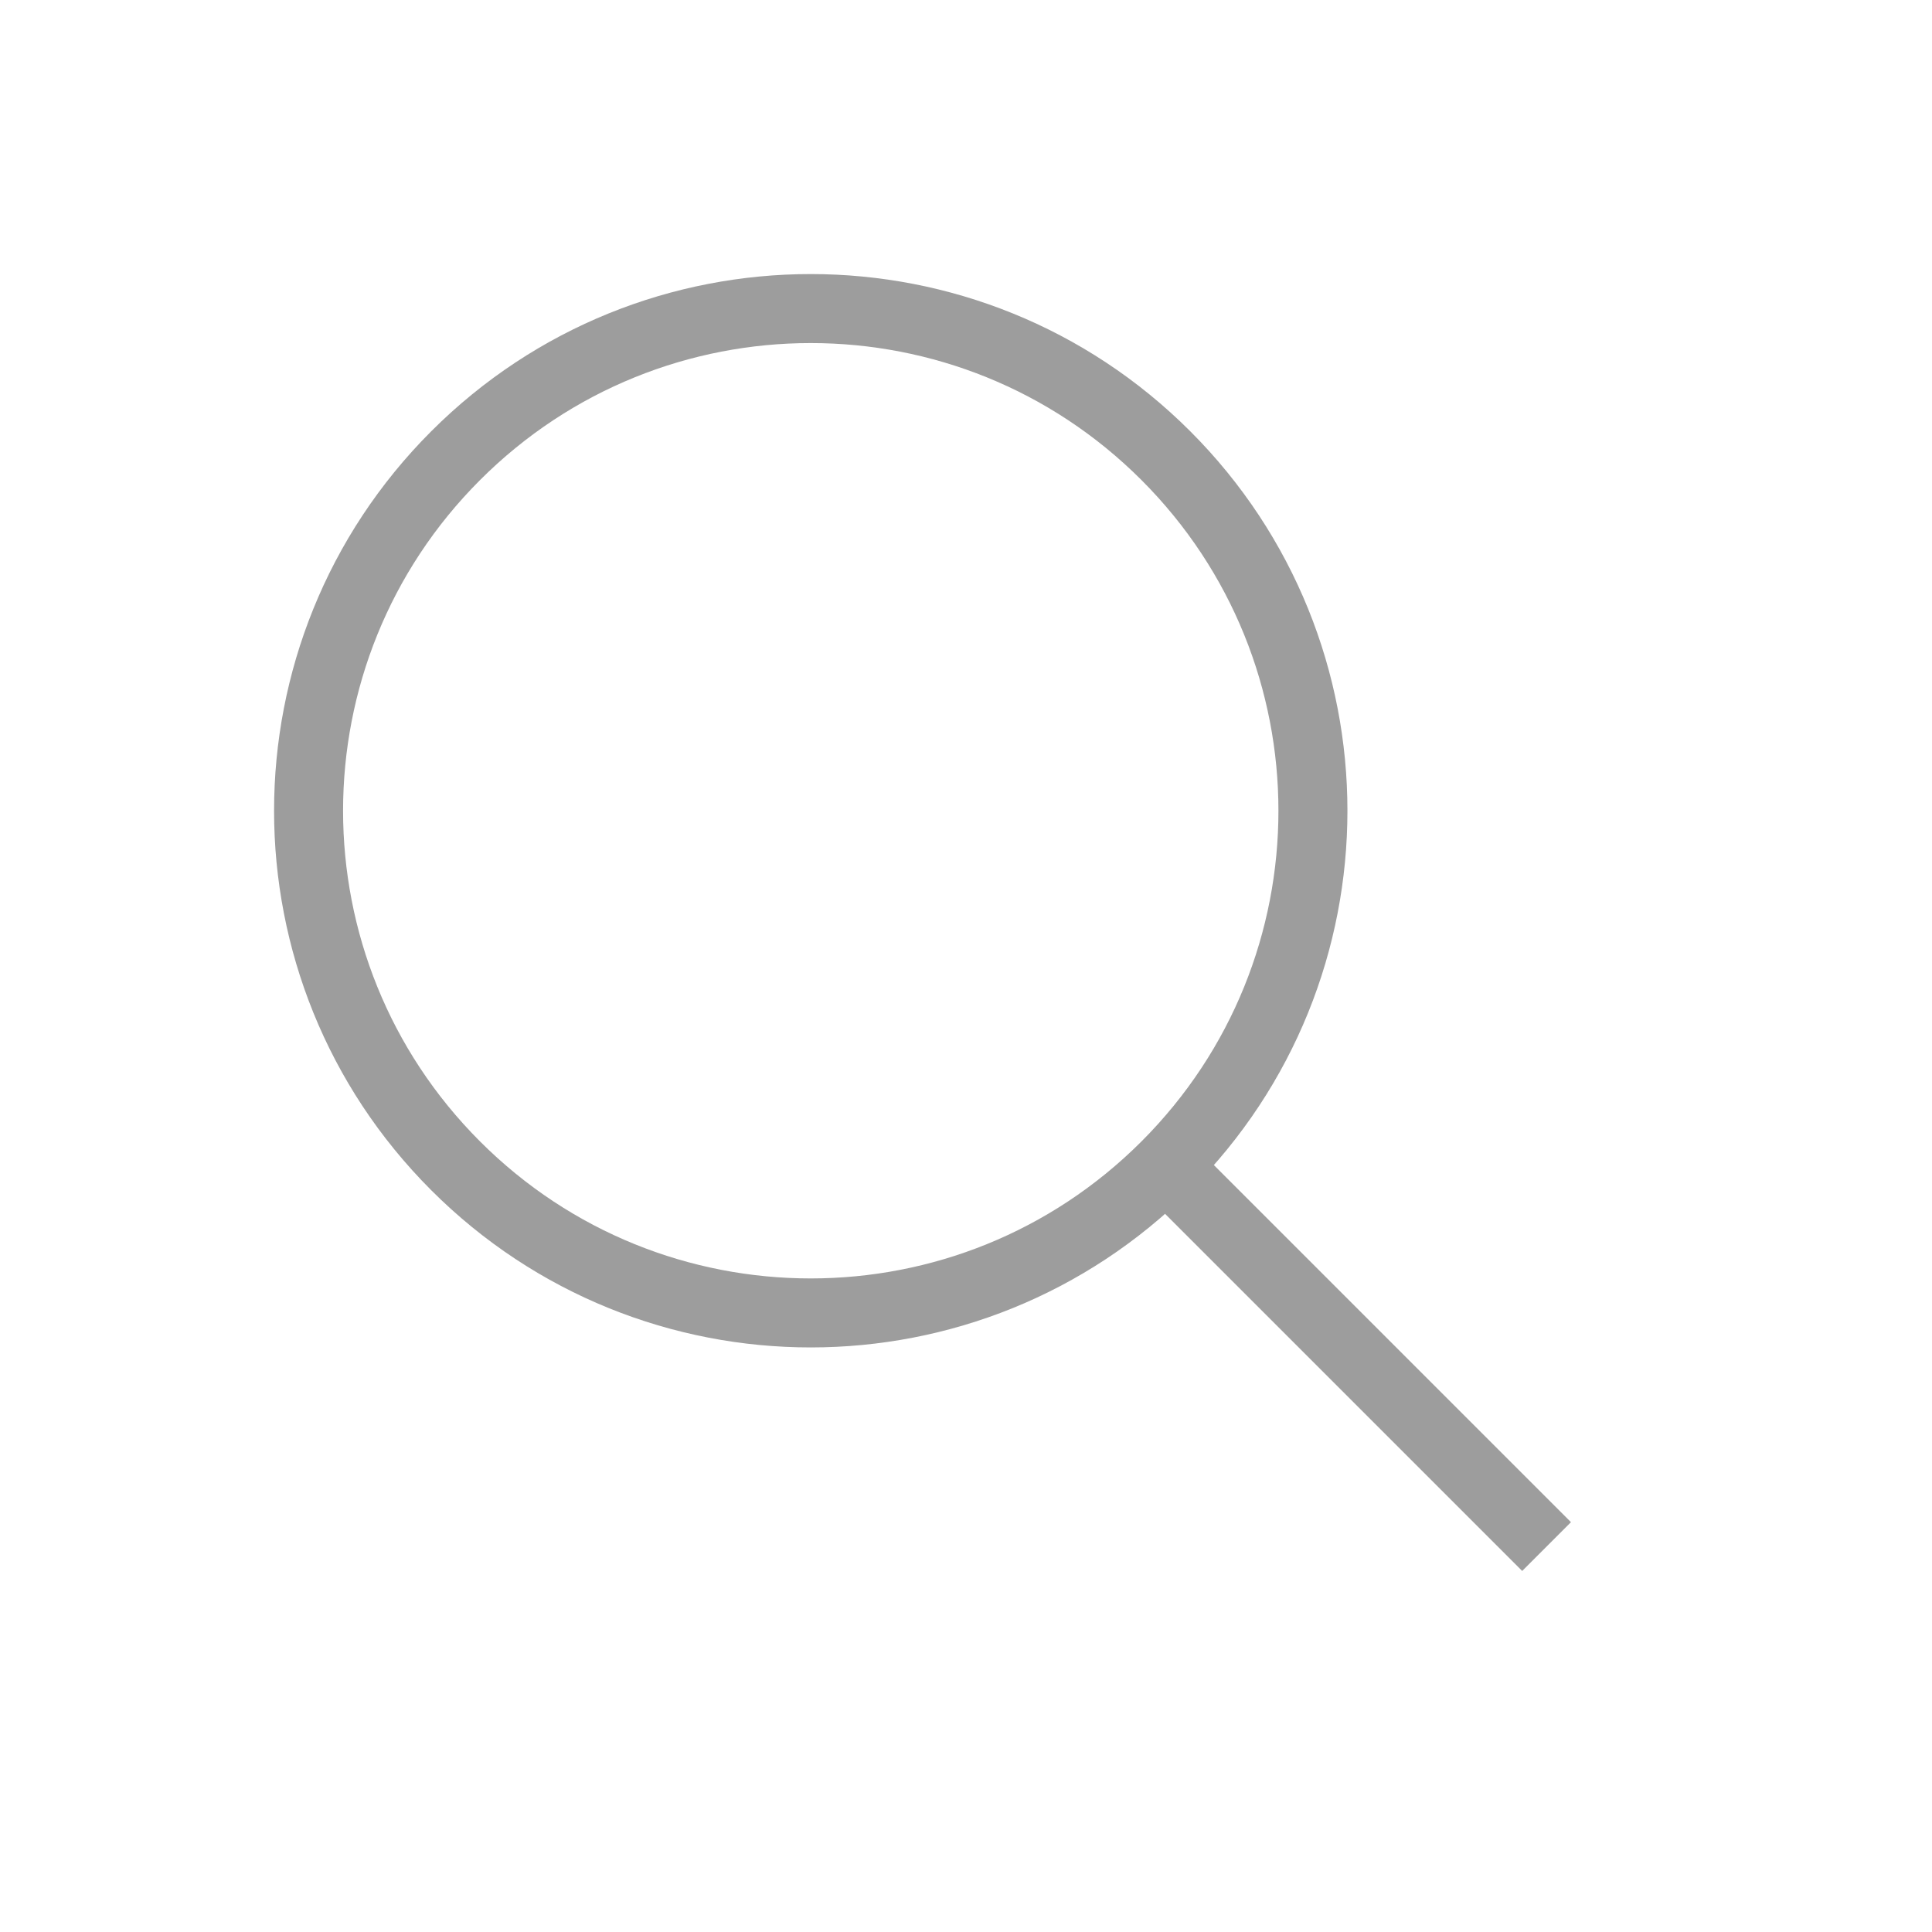
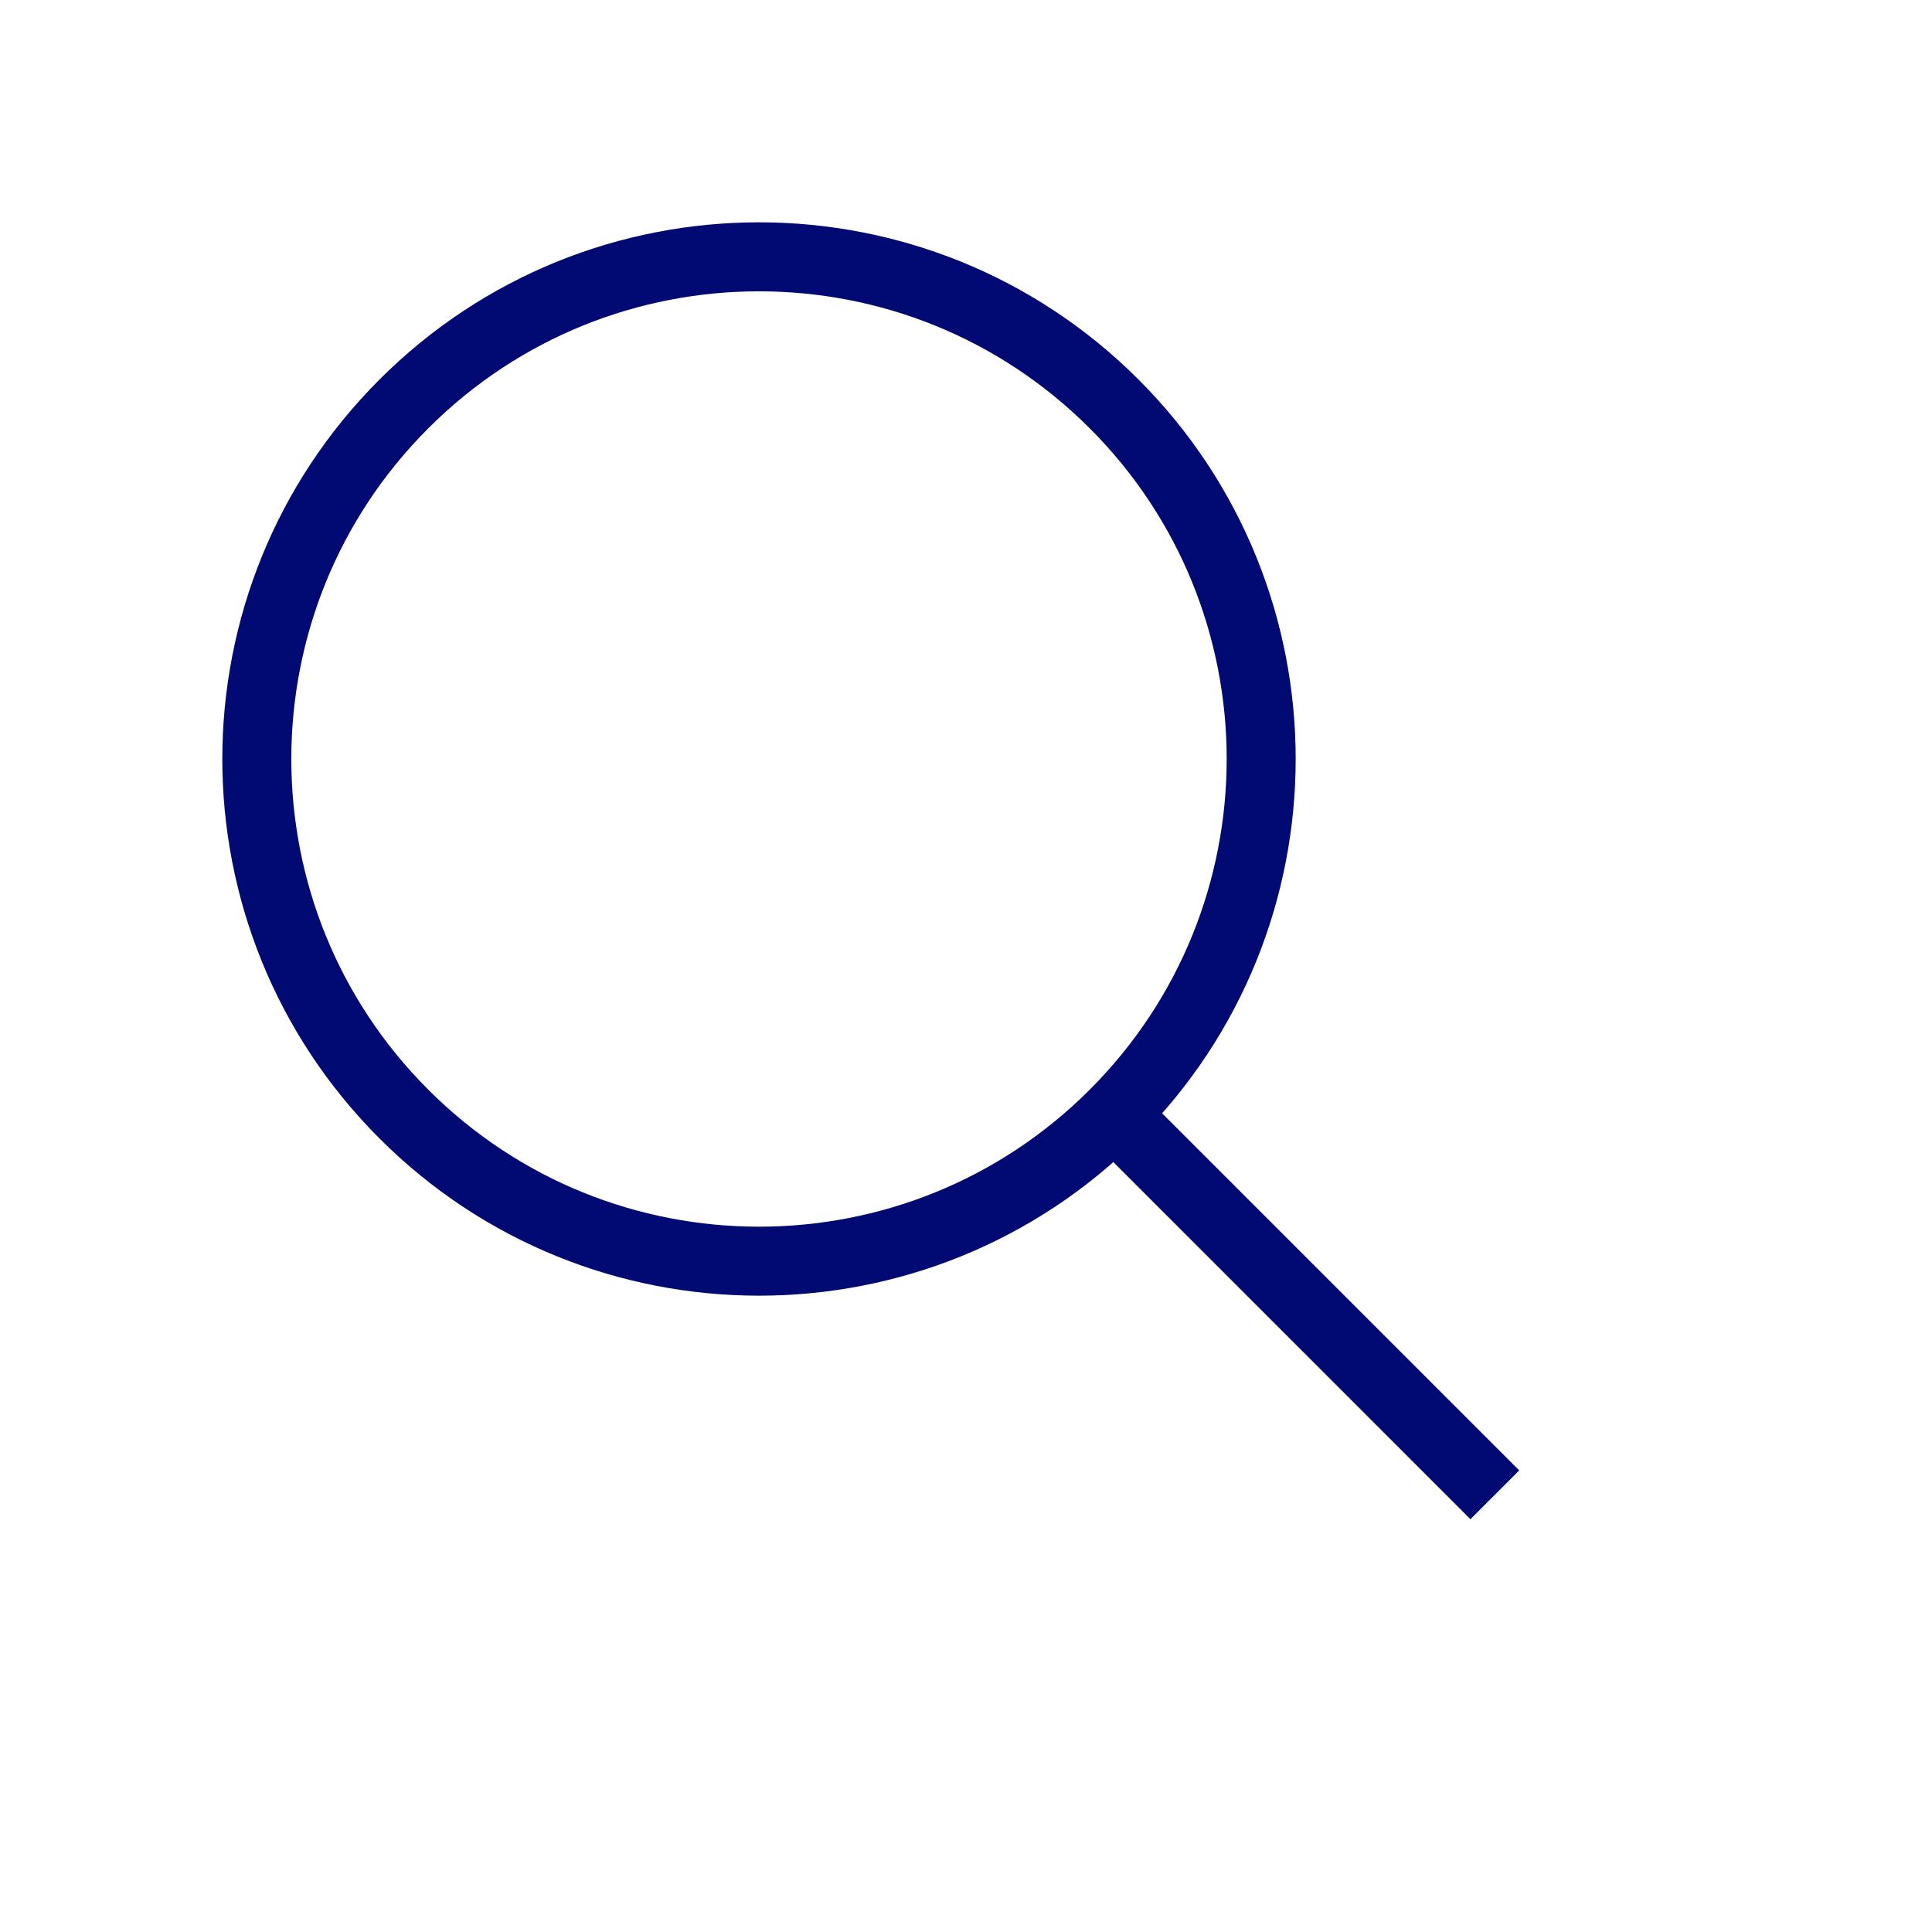
<svg xmlns="http://www.w3.org/2000/svg" width="28" height="28" viewBox="0 0 28 28" fill="none">
-   <circle cx="11.75" cy="11.75" r="7.278" transform="rotate(-45 11.75 11.75)" stroke="#9D9D9D" />
-   <path d="M17 17L22.414 22.414" stroke="#9D9D9D" />
+   <circle cx="11" cy="11" r="7.278" transform="rotate(-45 11 11)" stroke="#010973" />
+   <path d="M16.25 16.25L21.664 21.664" stroke="#010973" />
</svg>
